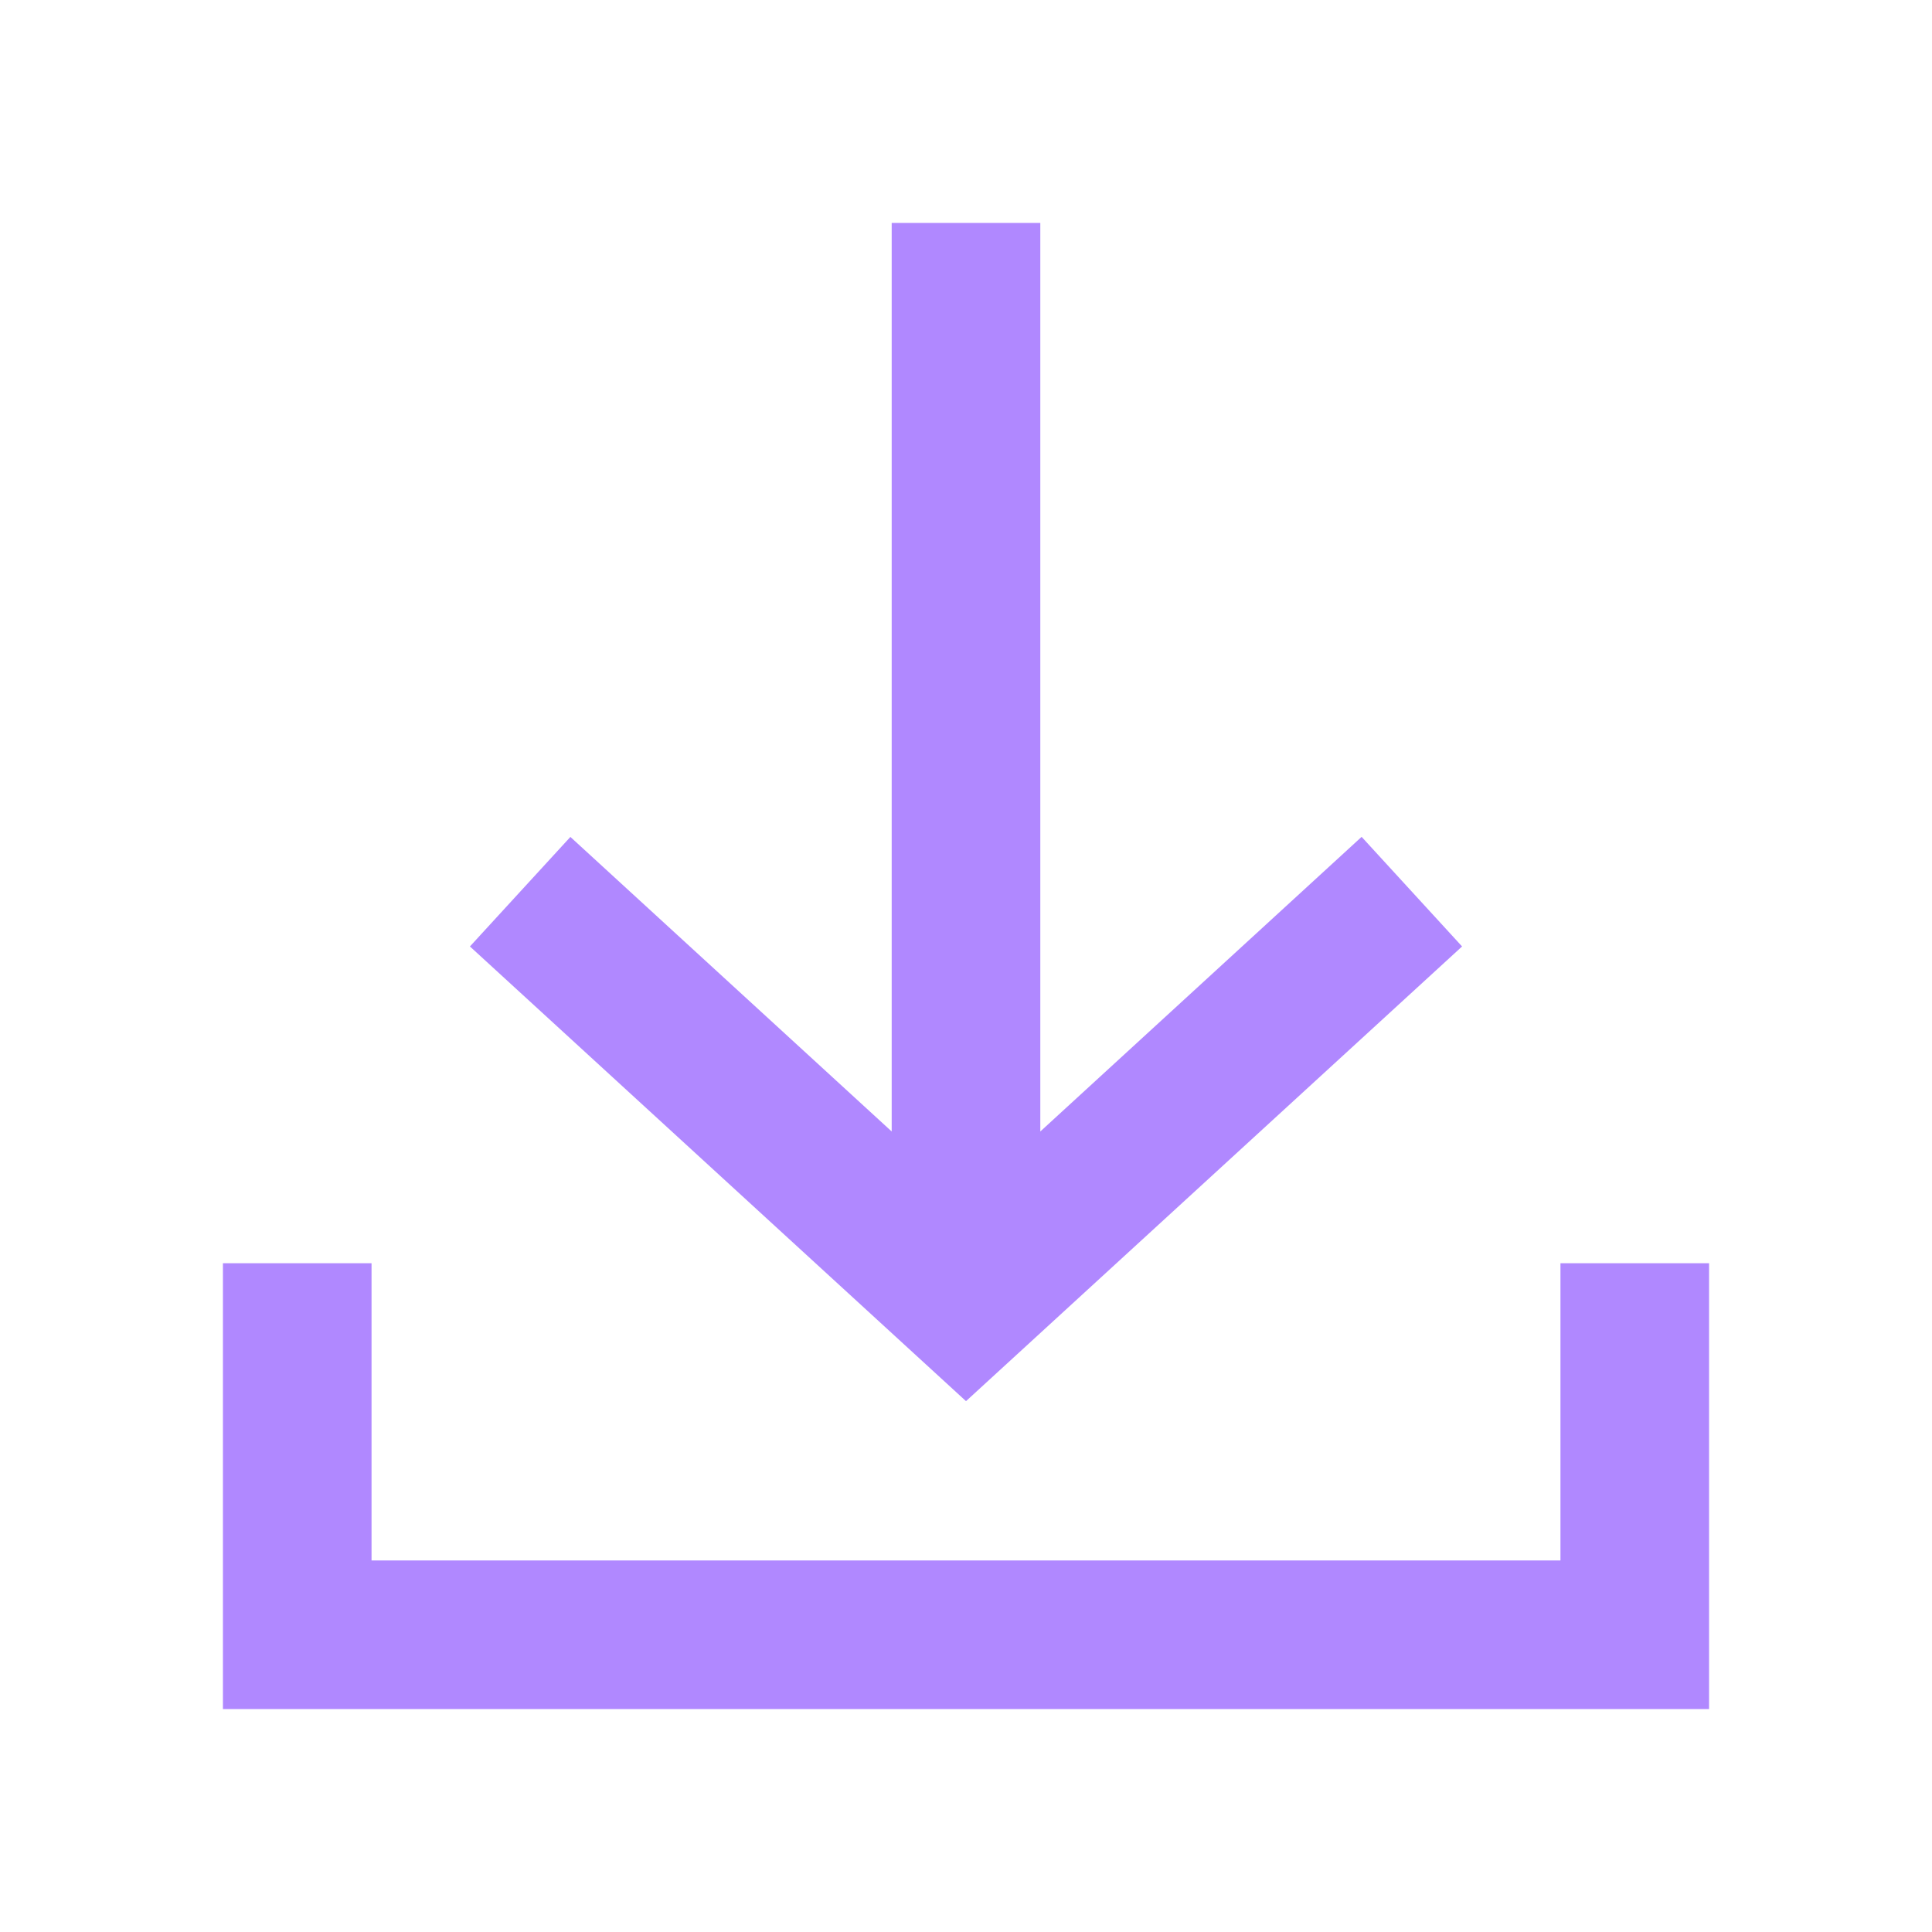
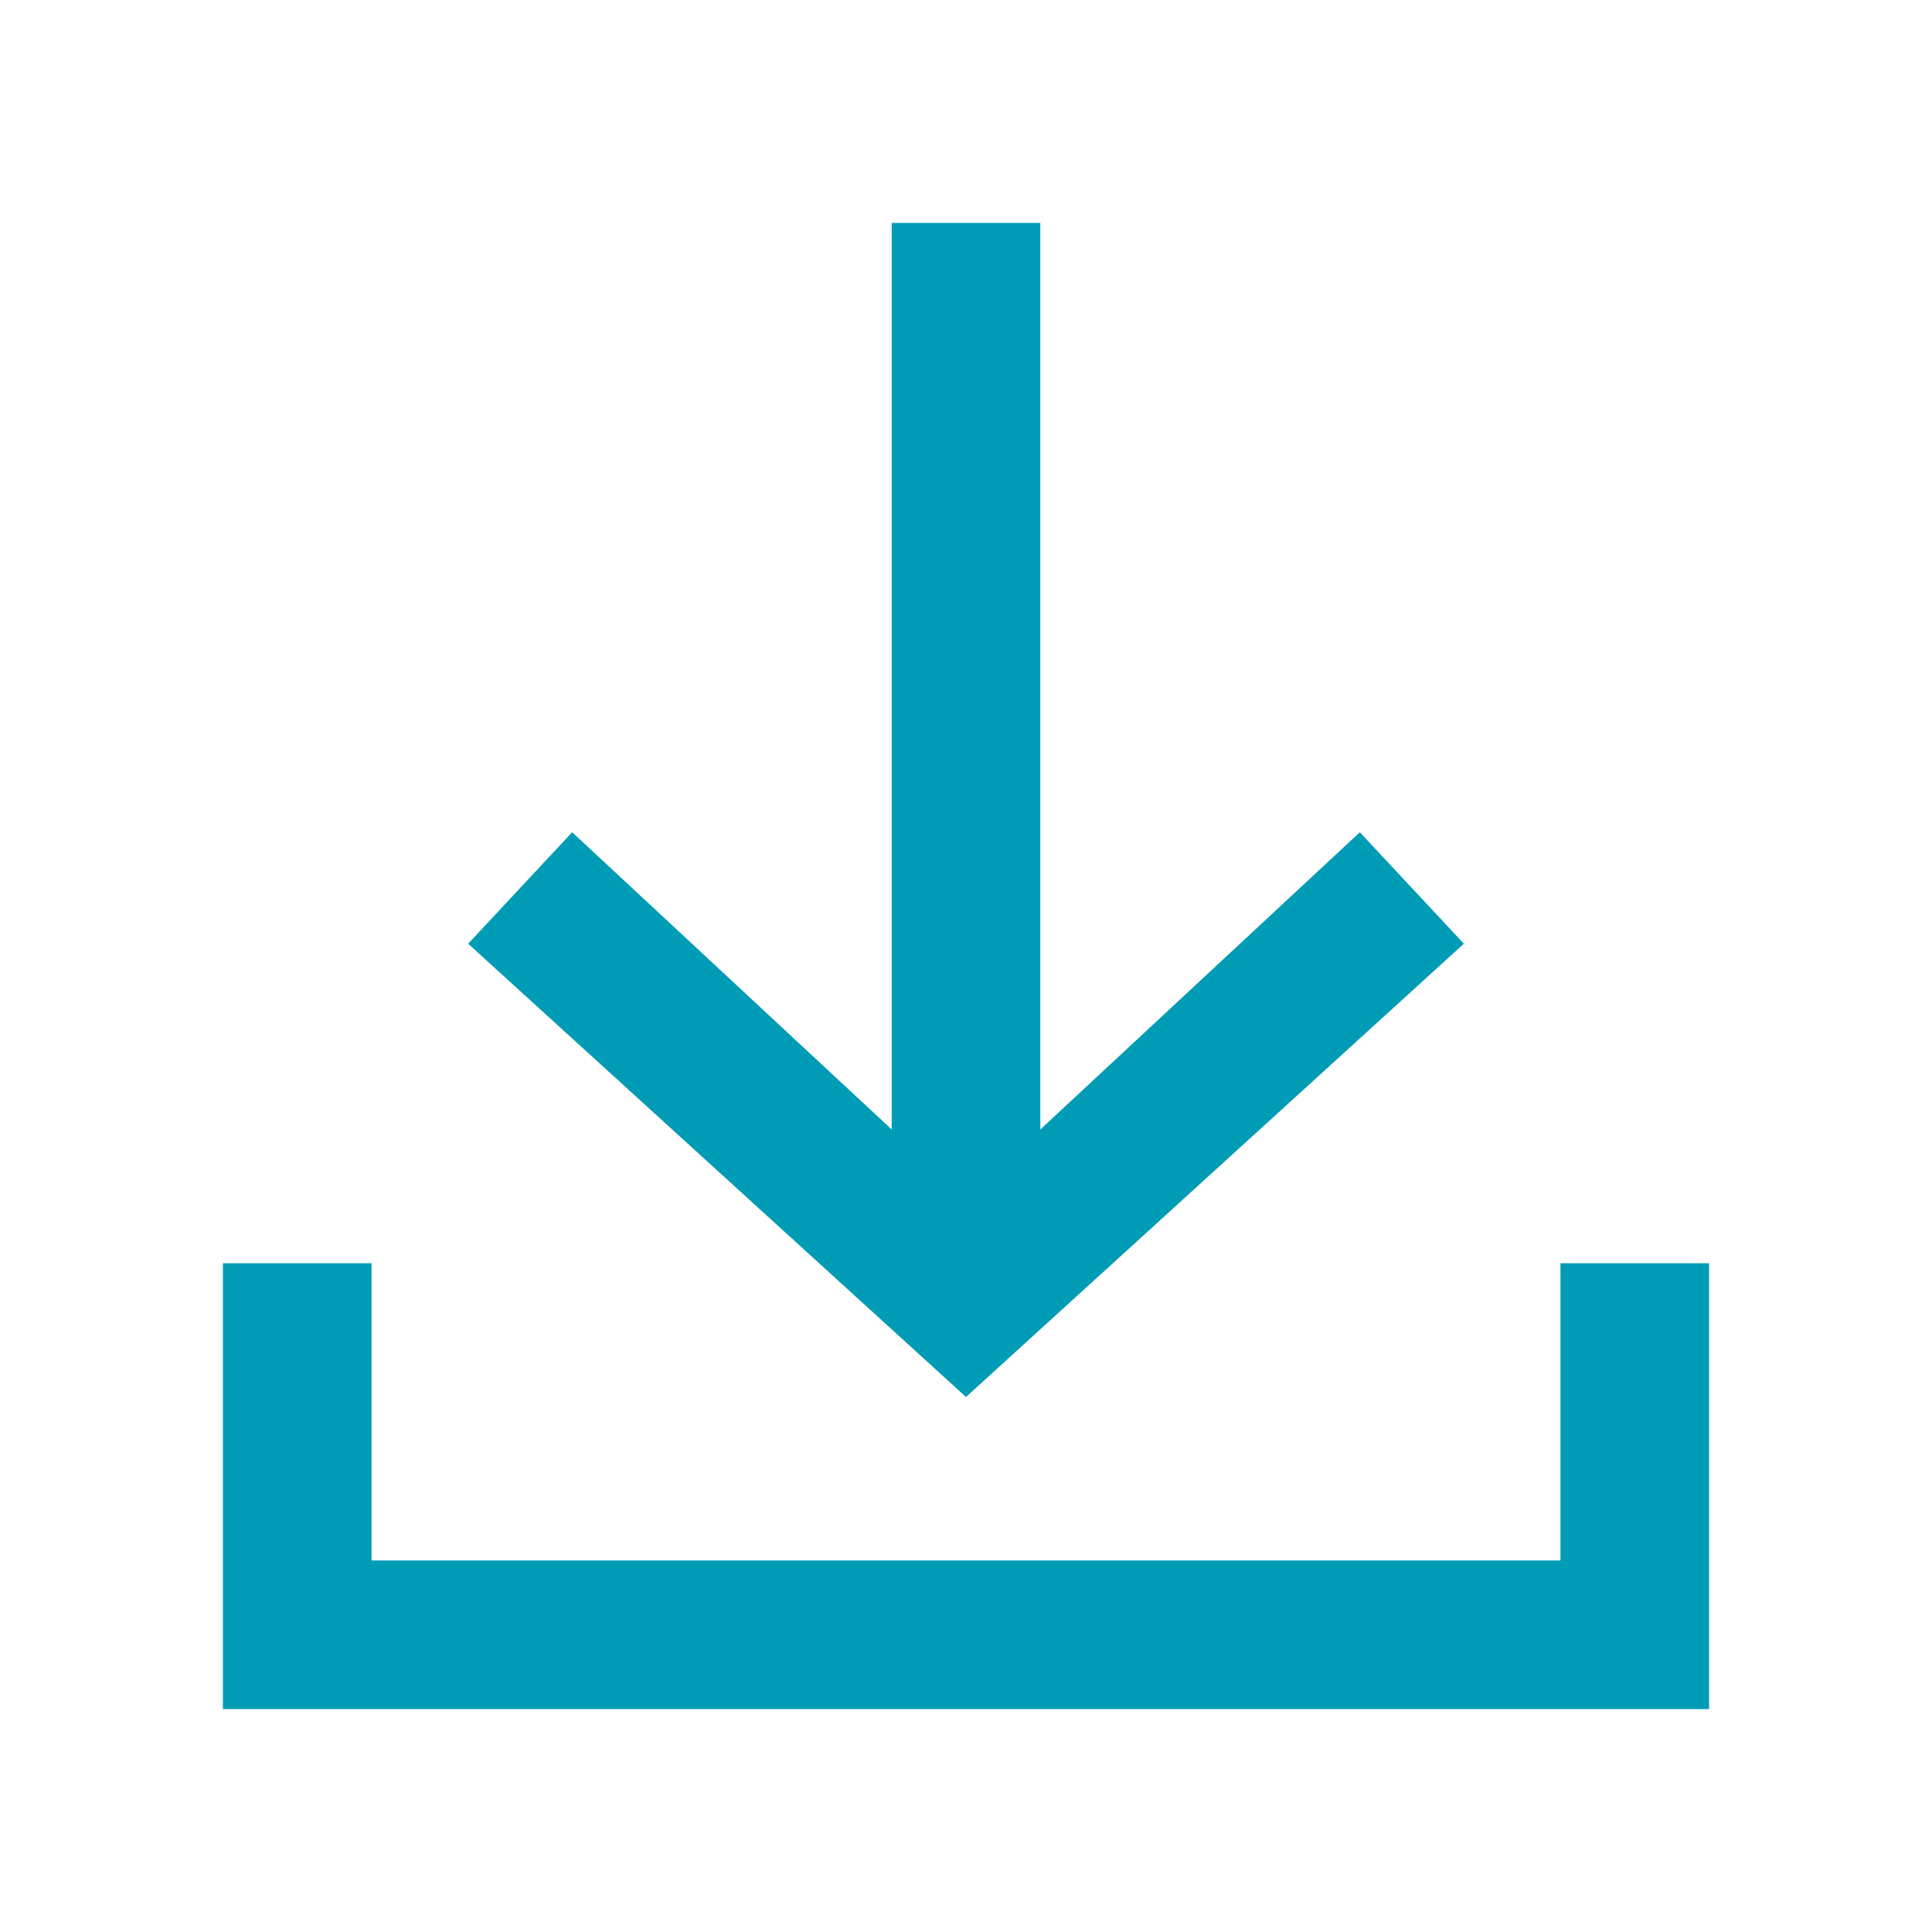
- <svg xmlns="http://www.w3.org/2000/svg" id="ic_receive_on" width="26" height="26" viewBox="0 0 26 26">
-   <defs>
-     <style type="text/css">
-             .cls-1{fill:#b088ff}.cls-2{fill:none}
-         </style>
-   </defs>
-   <g id="Group_8834" data-name="Group 8834" transform="translate(1 1)">
-     <path id="Path_18892" d="M18.676 11.737l-1.352-1.475L13 14.227V2h-2v12.227l-4.324-3.964-1.352 1.474L12 17.856z" class="cls-1" data-name="Path 18892" />
-     <path id="Path_18893" d="M20 16v4H4v-4H2v6h20v-6z" class="cls-1" data-name="Path 18893" />
+ <svg xmlns="http://www.w3.org/2000/svg" version="1.1" id="ic_receive_on" x="0px" y="0px" viewBox="0 0 26 26" style="enable-background:new 0 0 26 26;" xml:space="preserve">
+   <style type="text/css">
+ 	.st0{fill:#009CB6;}
+ 	.st1{fill:none;}
+ </style>
+   <g id="Group_8834" transform="translate(1 1)">
+     <path id="Path_18892" class="st0" d="M18.7,11.7l-1.4-1.5l-4.3,4V2h-2v12.2l-4.3-4l-1.4,1.5l6.7,6.1L18.7,11.7z" />
+     <path id="Path_18893" class="st0" d="M20,16v4H4v-4H2v6h20v-6H20z" />
  </g>
-   <path id="Rectangle_4413" d="M0 0h26v26H0z" class="cls-2" data-name="Rectangle 4413" />
+   <path id="Rectangle_4413" class="st1" d="M0,0h26v26H0V0z" />
</svg>
